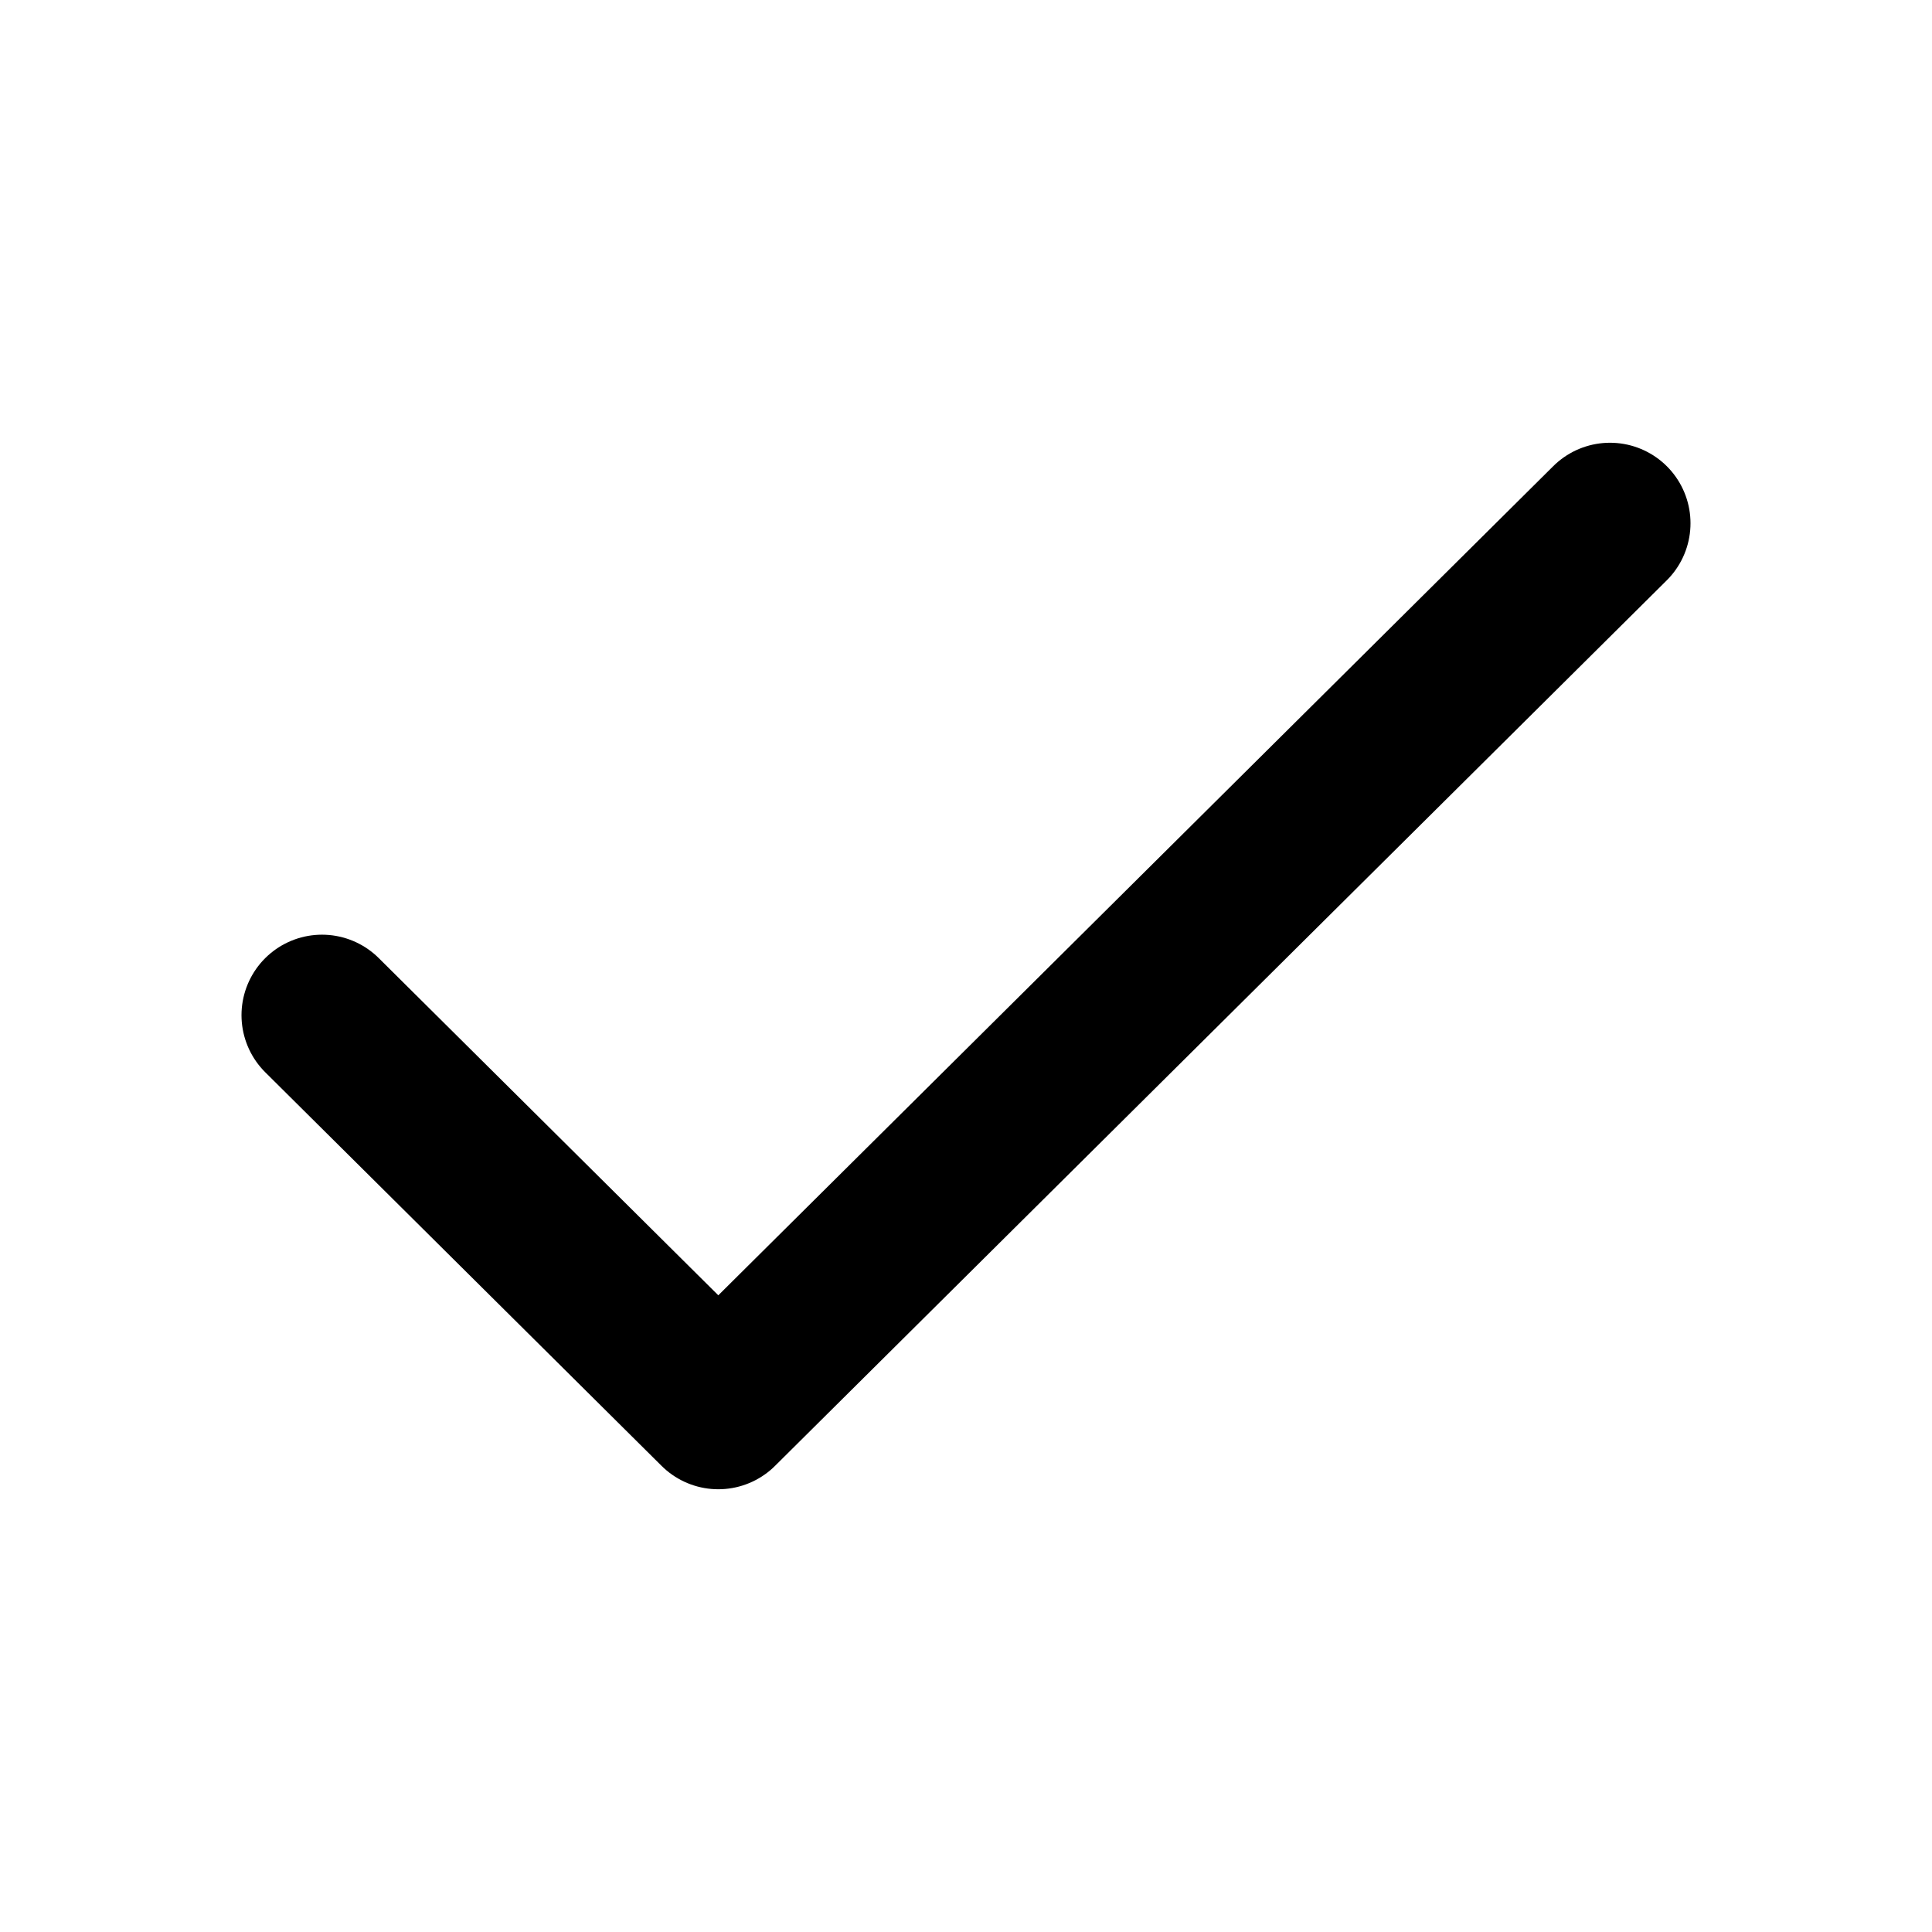
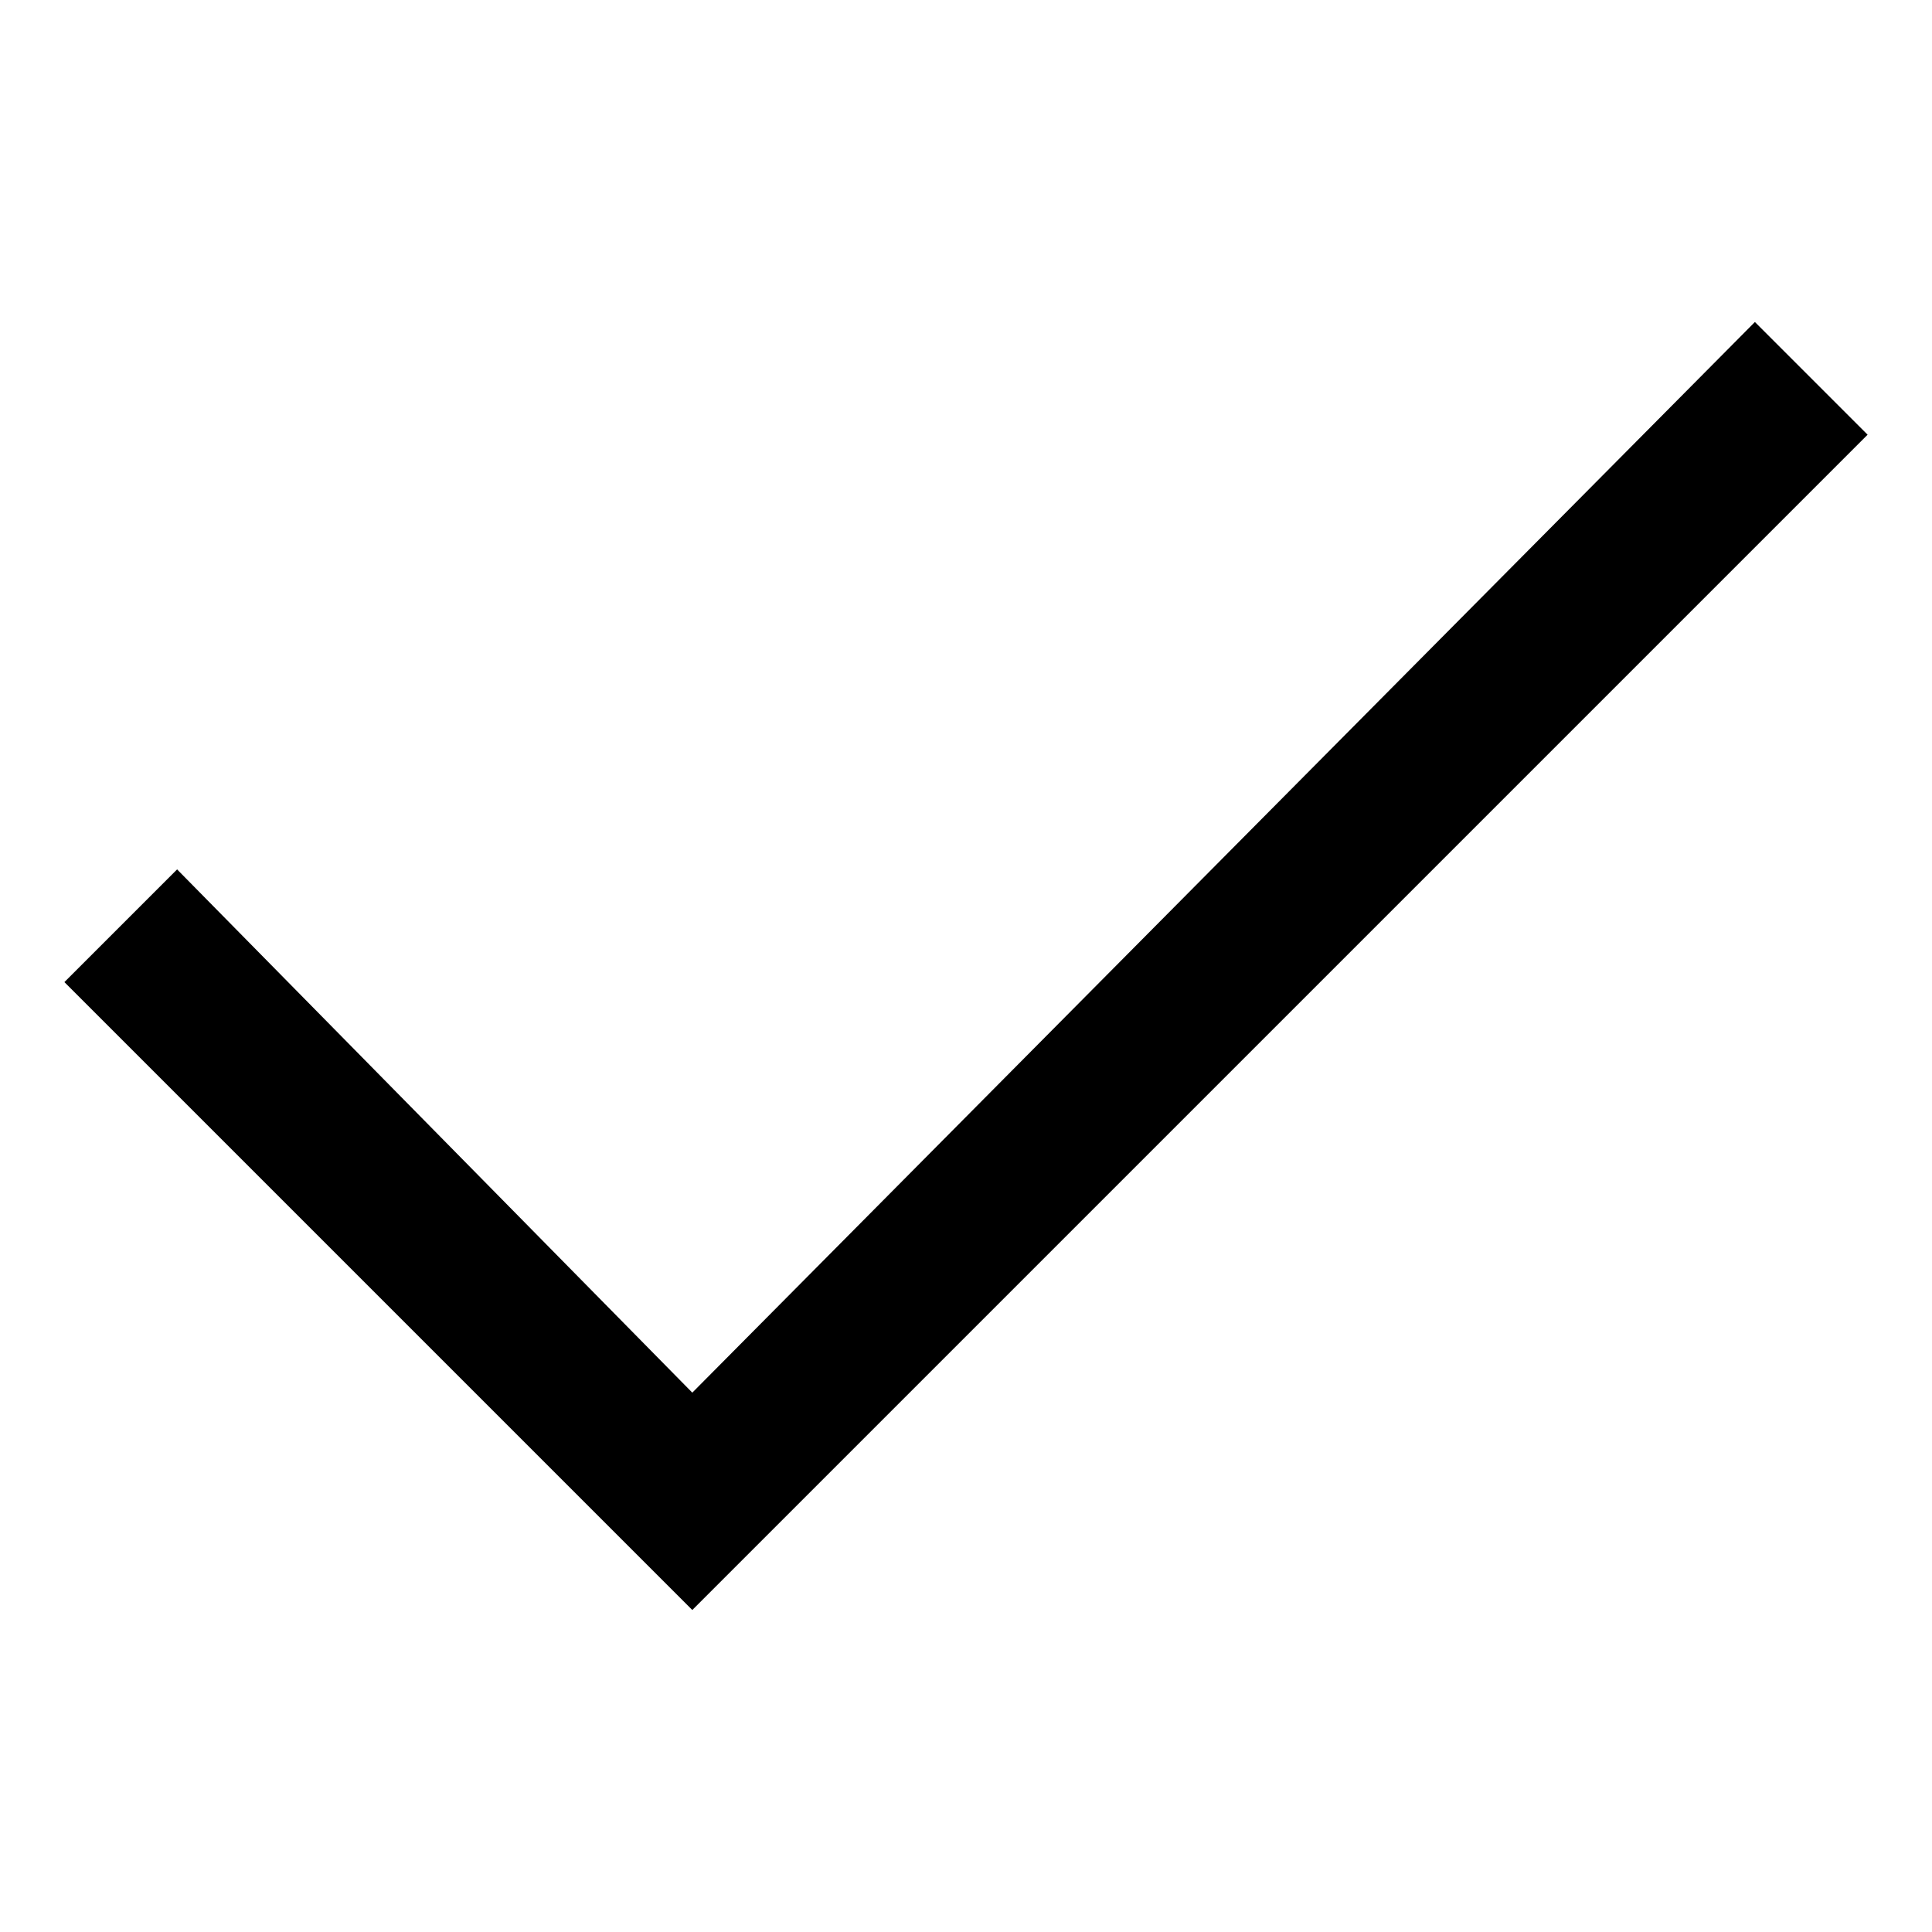
- <svg xmlns="http://www.w3.org/2000/svg" width="800px" height="800px" viewBox="0 0 24 24" fill="none">
-   <path d="M4 12.611L8.923 17.5L20 6.5" stroke="#000000" stroke-width="2" stroke-linecap="round" stroke-linejoin="round" />
+ <svg xmlns="http://www.w3.org/2000/svg" fill="#000000" height="800px" width="800px" version="1.1" id="XMLID_294_" viewBox="0 0 24 24" xml:space="preserve">
+   <g id="checkmark">
+     <g>
+       <polygon points="8.6,20 0.8,12.2 2.2,10.8 8.6,17.3 21.8,4 23.2,5.4   " />
+     </g>
+   </g>
</svg>
